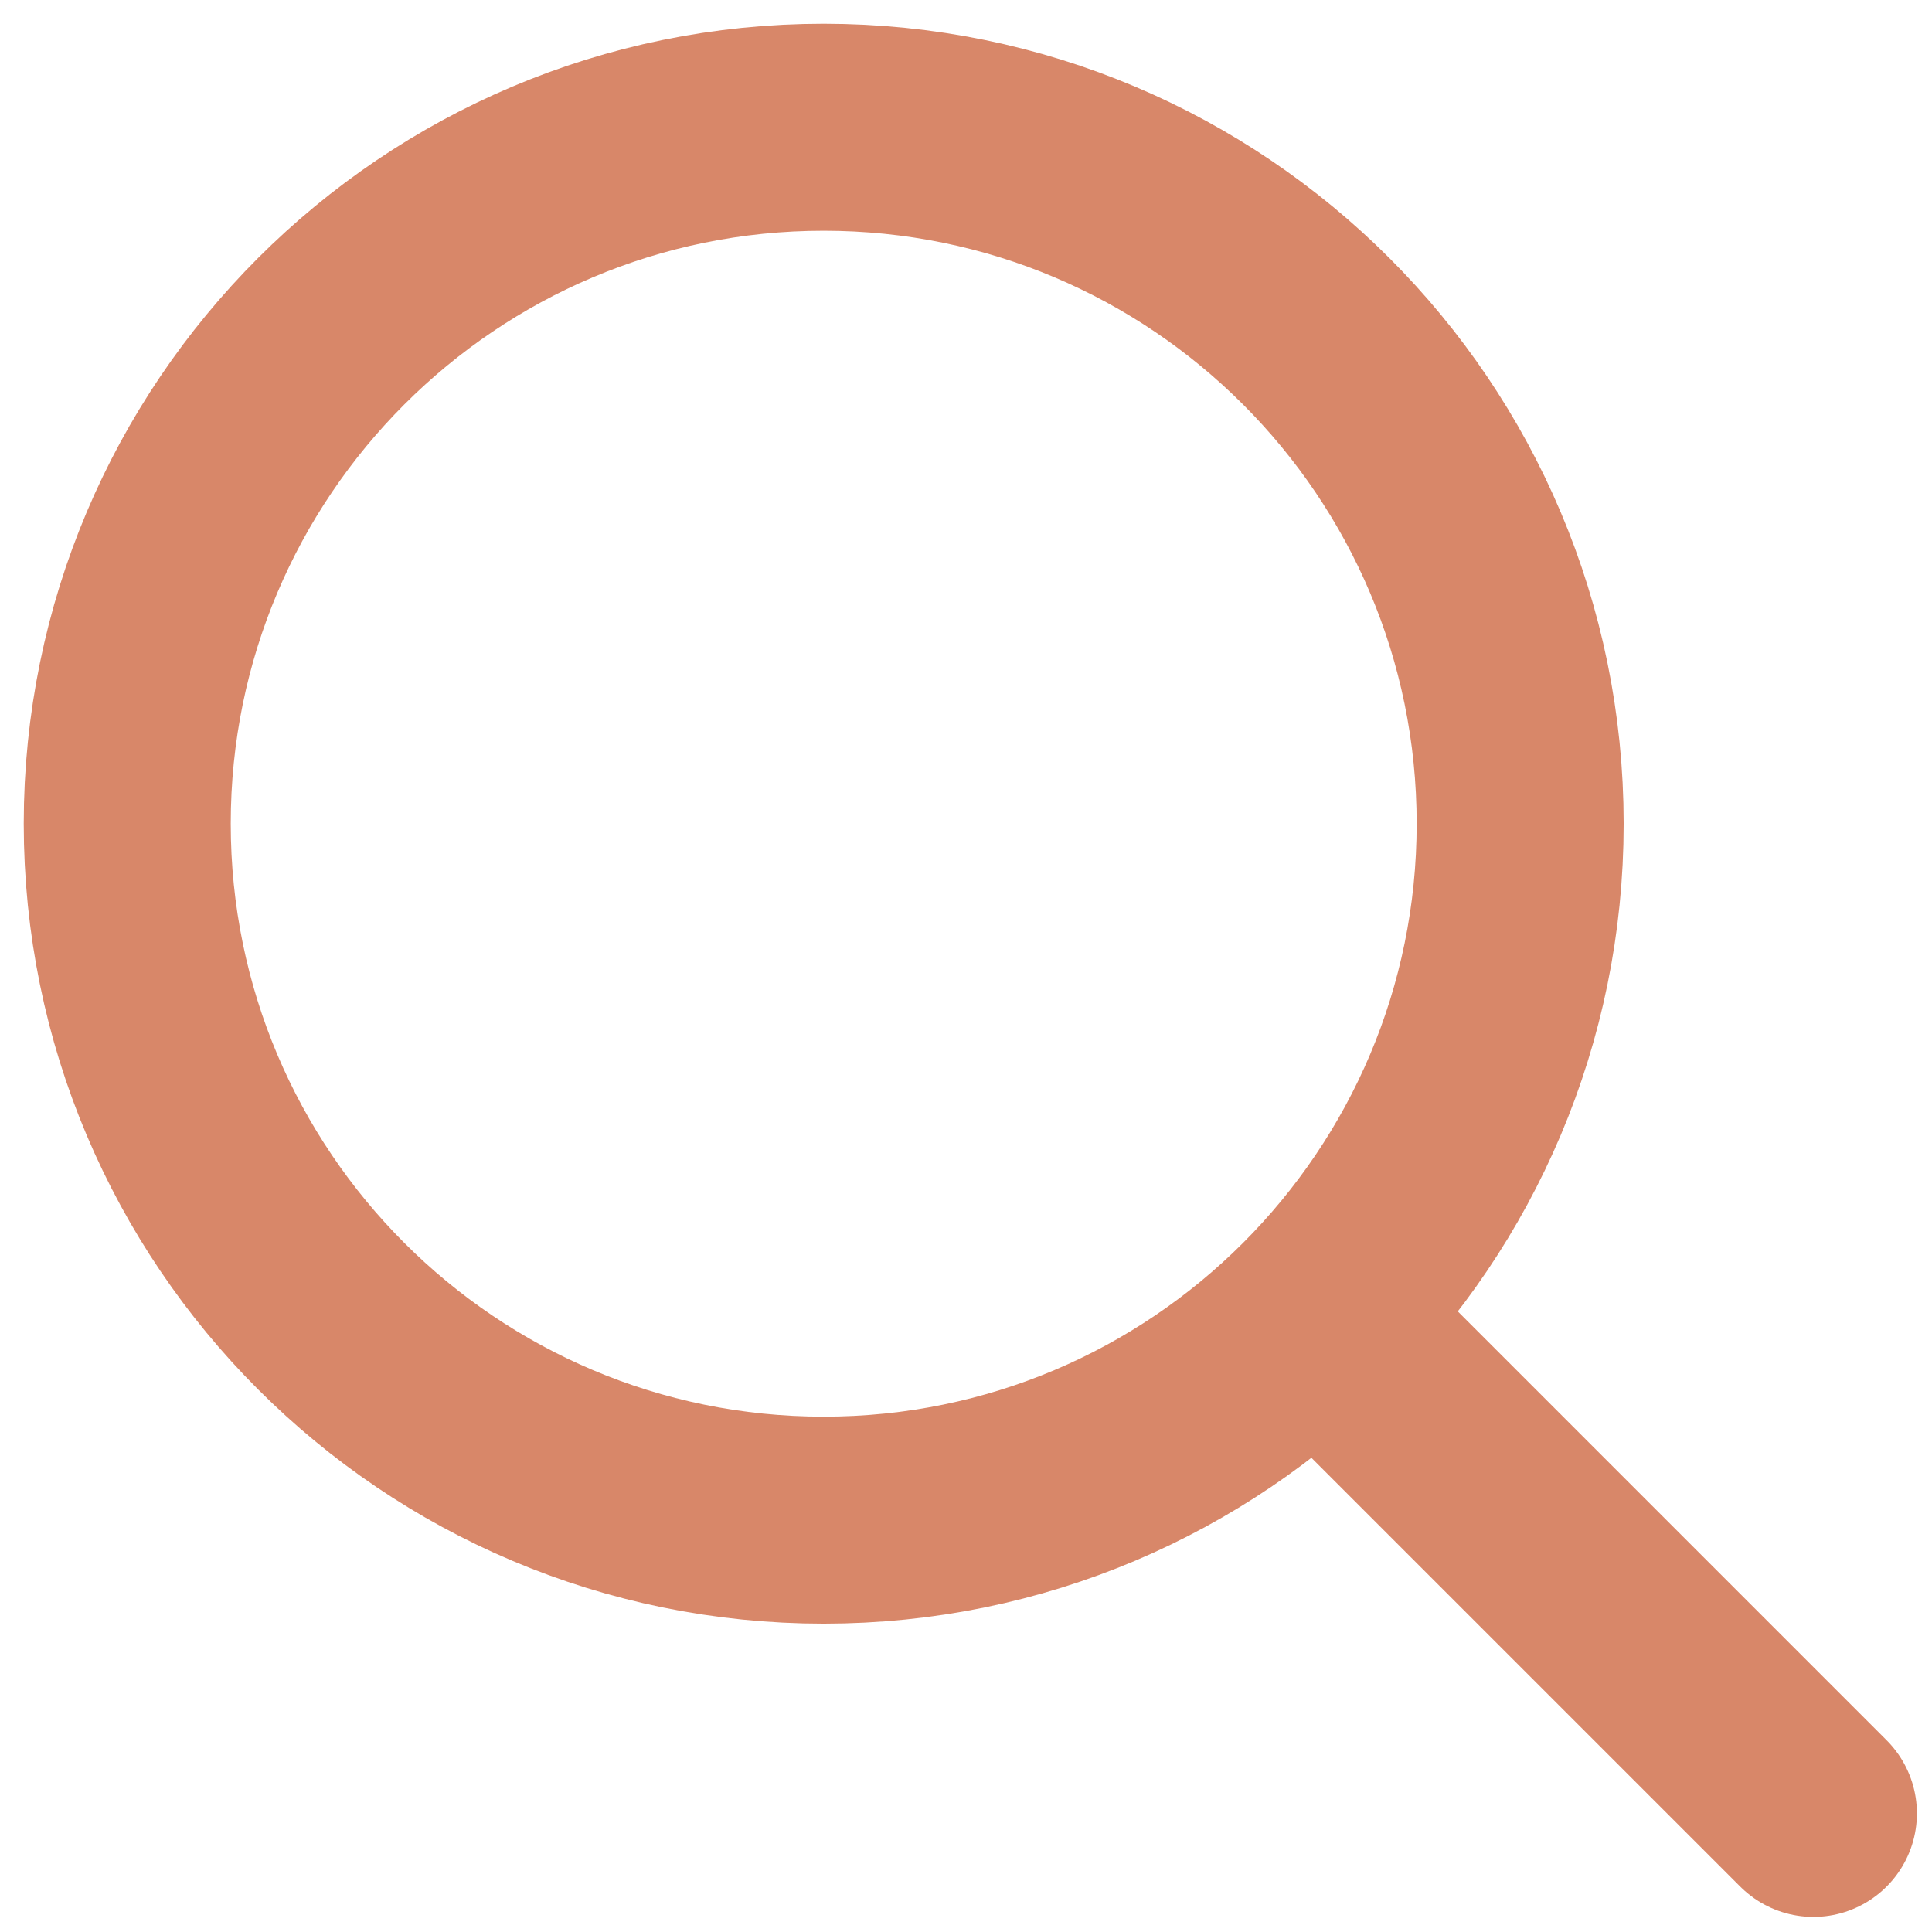
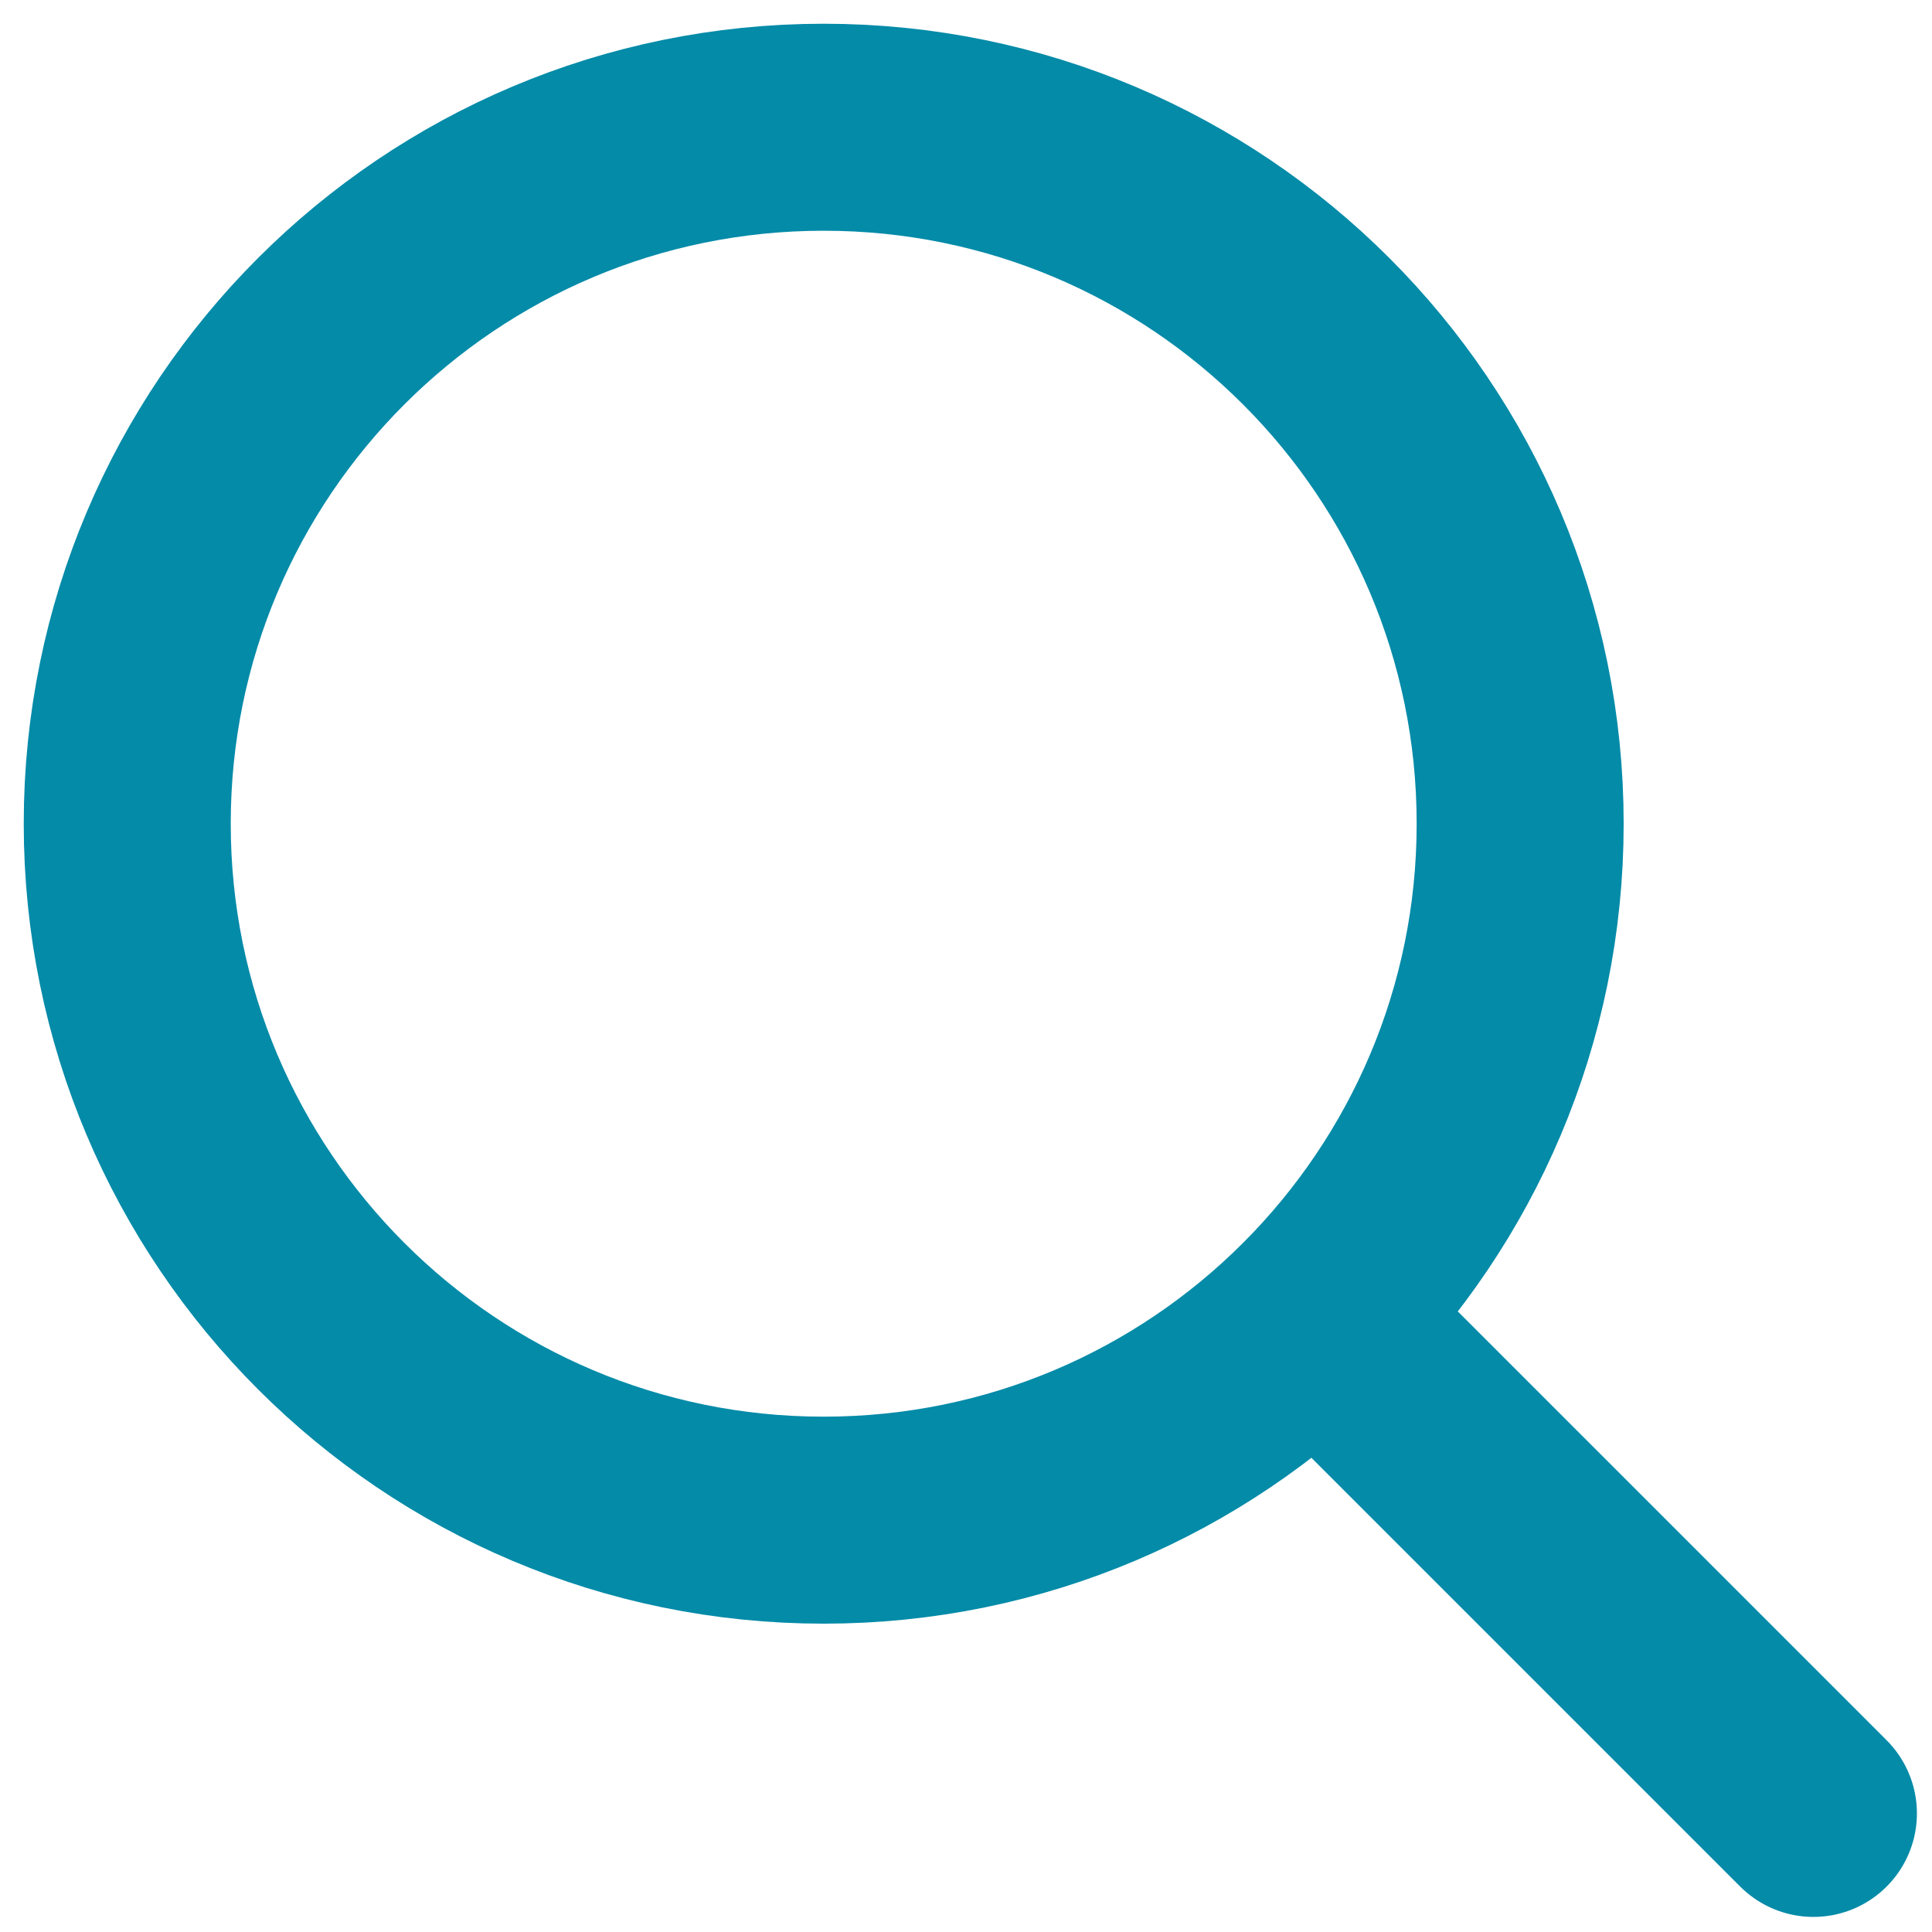
<svg xmlns="http://www.w3.org/2000/svg" width="42" height="42" viewBox="0 0 42 42" fill="none">
-   <path d="M29.859 29.859L39.422 39.422" stroke="#D88769" stroke-width="4.5" stroke-linecap="round" stroke-linejoin="round" />
-   <path d="M17.906 33.047C26.268 33.047 33.047 26.268 33.047 17.906C33.047 9.544 26.268 2.766 17.906 2.766C9.544 2.766 2.766 9.544 2.766 17.906C2.766 26.268 9.544 33.047 17.906 33.047Z" stroke="#D88769" stroke-width="4.5" stroke-linecap="round" stroke-linejoin="round" />
+   <path d="M29.859 29.859L39.422 39.422" stroke="#048BA8" stroke-width="4.5" stroke-linecap="round" stroke-linejoin="round" />
+   <path d="M17.906 33.047C26.268 33.047 33.047 26.268 33.047 17.906C33.047 9.544 26.268 2.766 17.906 2.766C9.544 2.766 2.766 9.544 2.766 17.906C2.766 26.268 9.544 33.047 17.906 33.047Z" stroke="#048BA8" stroke-width="4.5" stroke-linecap="round" stroke-linejoin="round" />
</svg>
